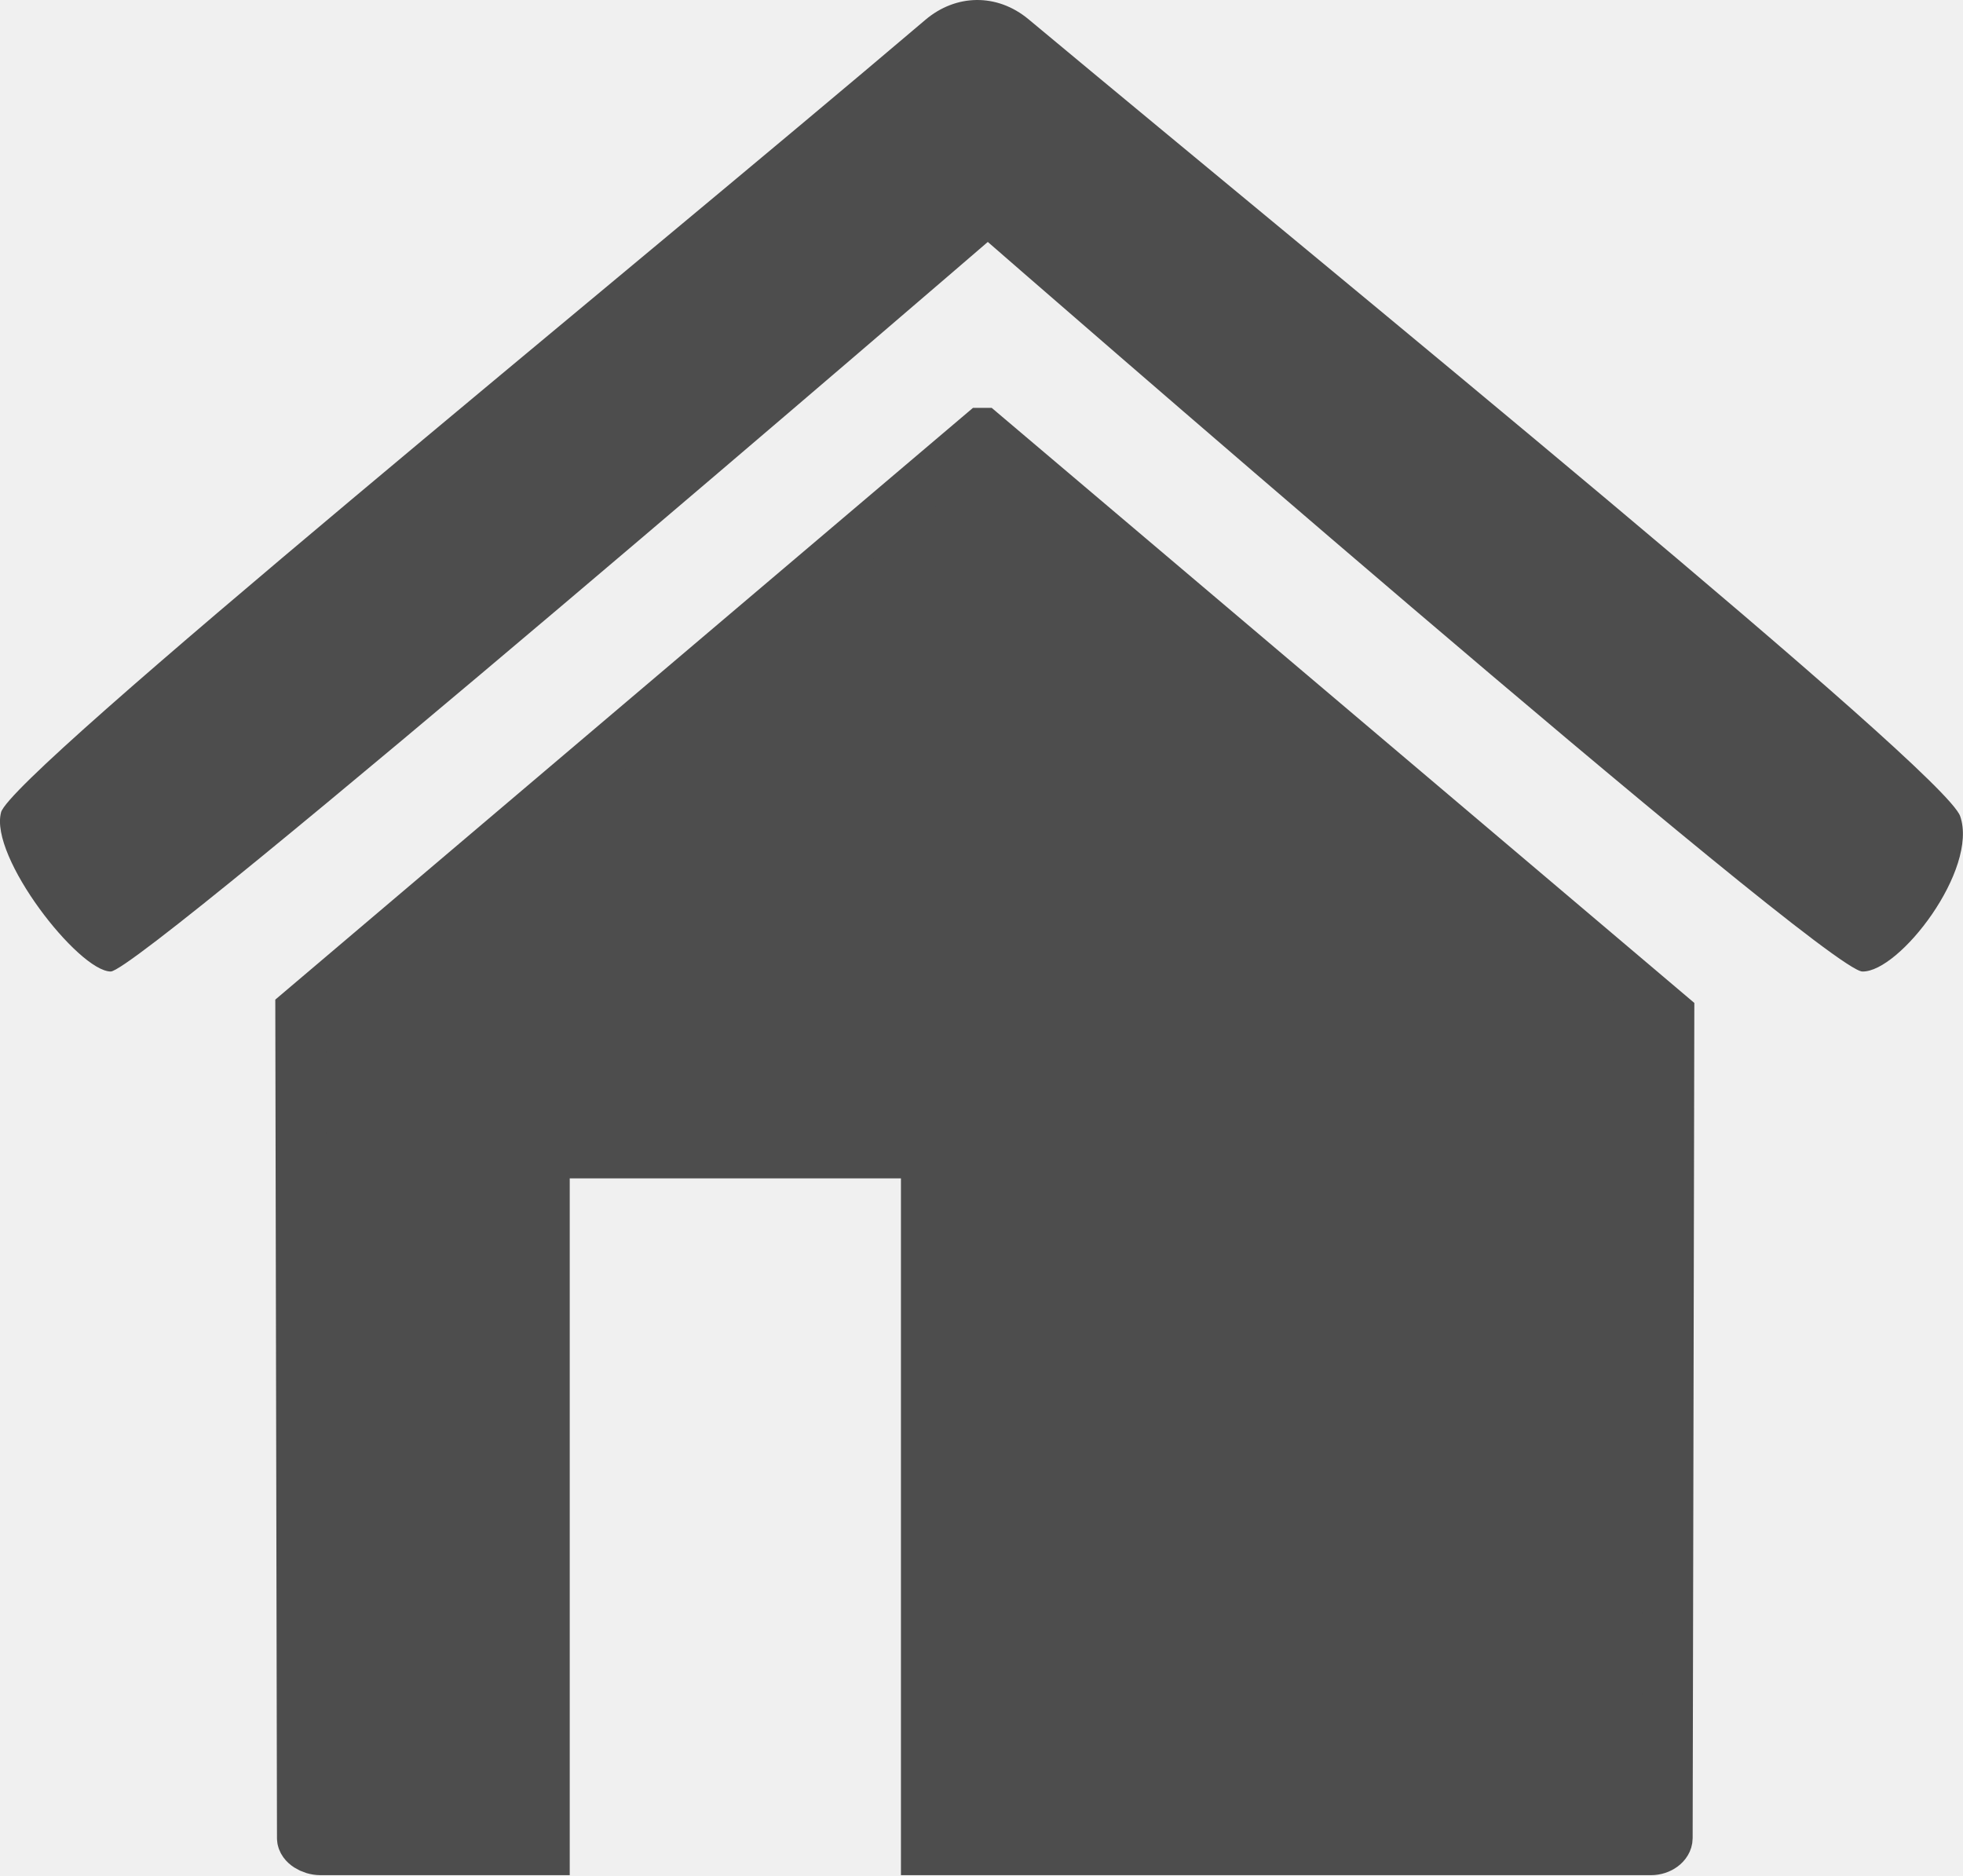
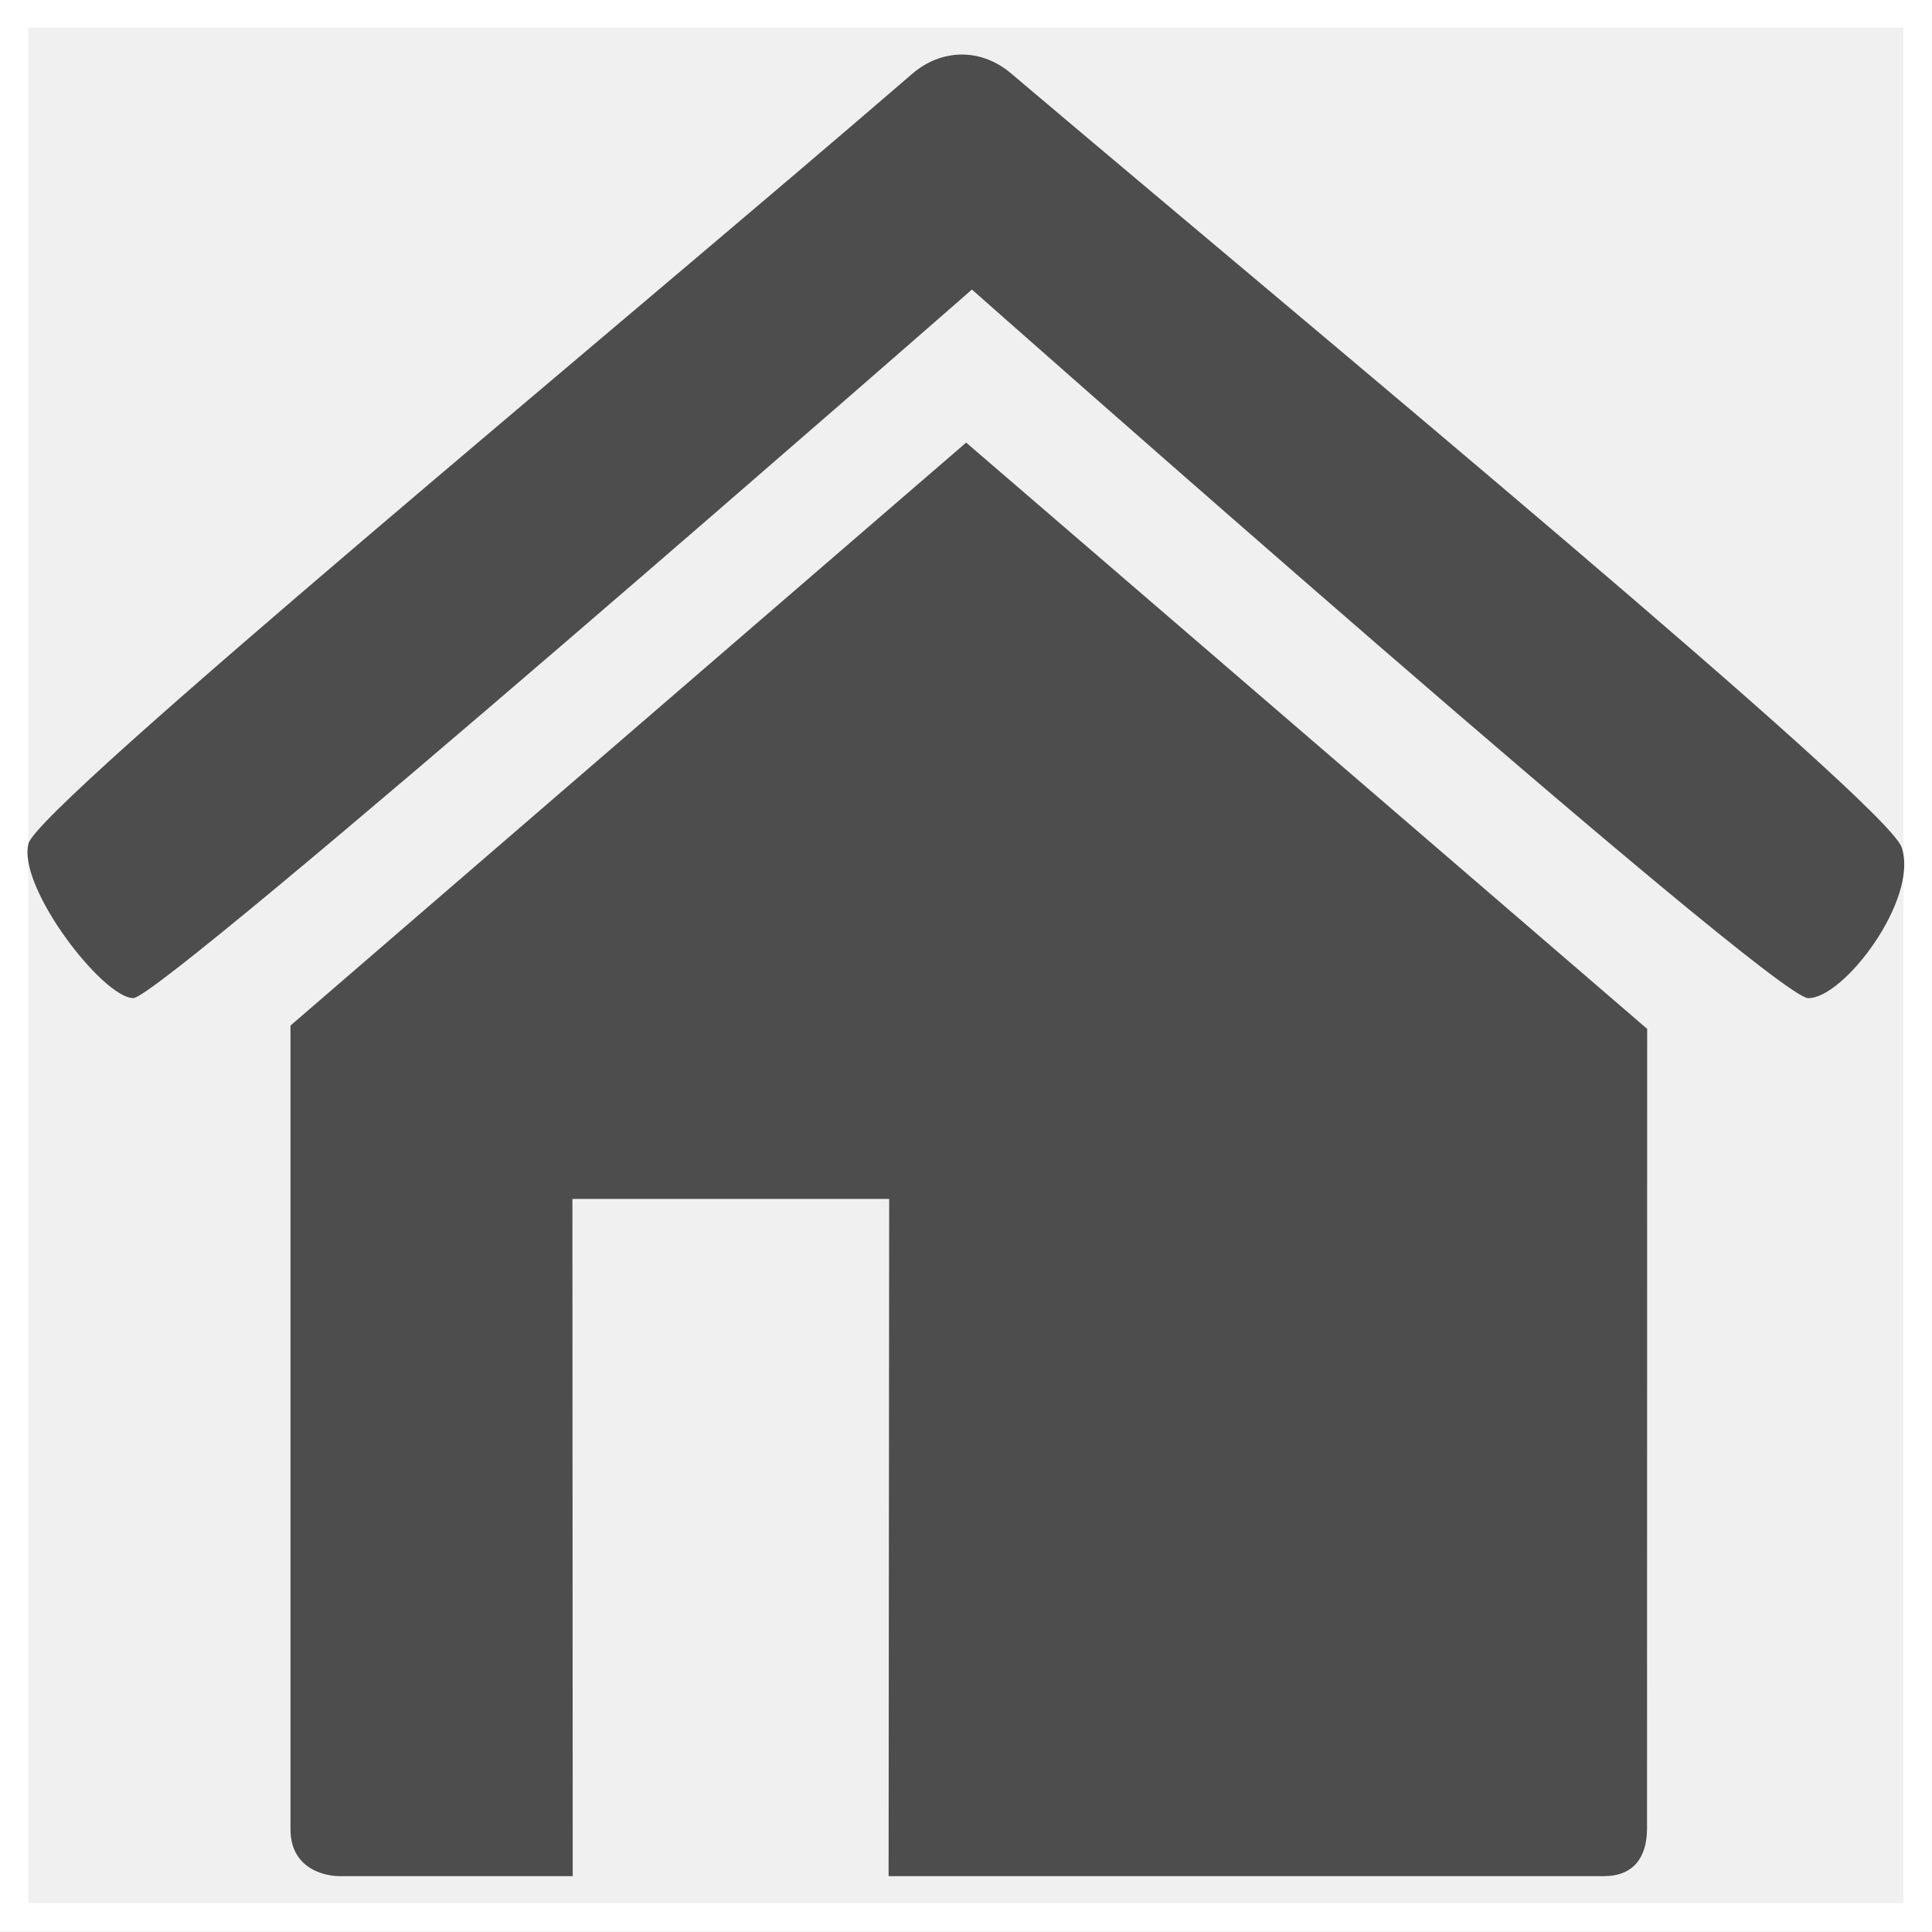
- <svg xmlns="http://www.w3.org/2000/svg" version="1.1" width="35.377" height="33.8" id="svg13765">
-   <defs id="defs13767" />
-   <g transform="translate(-354.4819,-424.8033)" id="layer1">
-     <g transform="translate(85.21611,17.54033)" id="g13552">
-       <path d="m 286.969,415.07 -12.284,10.418 0.03,14.899 c 3e-4,0.104 0.158,0.208 0.326,0.21 l 4.035,0 0,-12.557 6.884,0 0,12.557 13.056,0 c 0.169,0 0.297,-0.107 0.297,-0.21 l 0.03,-14.839 -12.373,-10.478 z" id="path12976" style="fill:#4d4d4d;fill-opacity:1;stroke:#4d4d4d;stroke-width:0.915;stroke-linecap:round;stroke-miterlimit:4;stroke-opacity:1" />
-       <path d="m 269.285,421.903 c -0.215,0.797 1.394,2.862 1.976,2.867 0.546,0 15.807,-13.147 15.807,-13.147 0,0 15.069,13.133 15.761,13.147 0.67,0.014 2.095,-1.839 1.763,-2.799 -0.278,-0.807 -11.057,-9.585 -16.789,-14.36 -0.573,-0.477 -1.315,-0.454 -1.861,0.01 -5.517,4.687 -16.465,13.568 -16.658,14.282 z" id="path12978" style="fill:#4d4d4d;fill-opacity:1;stroke:none" />
+ <svg xmlns="http://www.w3.org/2000/svg" version="1.1" width="35" height="35" id="svg4201">
+   <defs id="defs4203" />
+   <g transform="translate(-274.7798,-589.2275)" id="layer1">
+     <g transform="translate(53.40483,183.1338)" id="g4962">
+       <rect width="34.486" height="34.486" x="221.63" y="406.339" id="rect4938" style="fill:none;stroke:#ffffff;stroke-width:0.514;stroke-linecap:square;stroke-miterlimit:4;stroke-opacity:1;stroke-dasharray:none" />
+       <g transform="matrix(0.9610831,0,0,0.9763843,68.20191,9.436617)" id="g4940" style="fill:#4d4d4d;fill-opacity:1">
+         <path d="m 159.913,421.903 c -0.215,0.797 1.394,2.862 1.976,2.867 0.546,0 15.807,-13.147 15.807,-13.147 0,0 15.069,13.133 15.761,13.147 0.67,0.014 2.095,-1.839 1.763,-2.799 -0.278,-0.807 -11.057,-9.585 -16.789,-14.36 -0.573,-0.477 -1.315,-0.454 -1.861,0.01 -5.517,4.687 -16.465,13.568 -16.658,14.282 z" id="path4942" style="fill:#4d4d4d;fill-opacity:1;stroke:none" />
+         <path d="m 177.587,414.463 -12.736,10.816 0,14.911 c 0,0.81 0.777,0.871 0.903,0.871 l 4.417,0 -0.006,-12.565 5.971,0 -0.011,12.565 13.485,0 c 0.557,0 0.808,-0.349 0.811,-0.877 l 0.003,-14.843 -12.838,-10.879 z" id="path4944" style="fill:#4d4d4d;fill-opacity:1;stroke:none" />
+       </g>
    </g>
  </g>
</svg>
